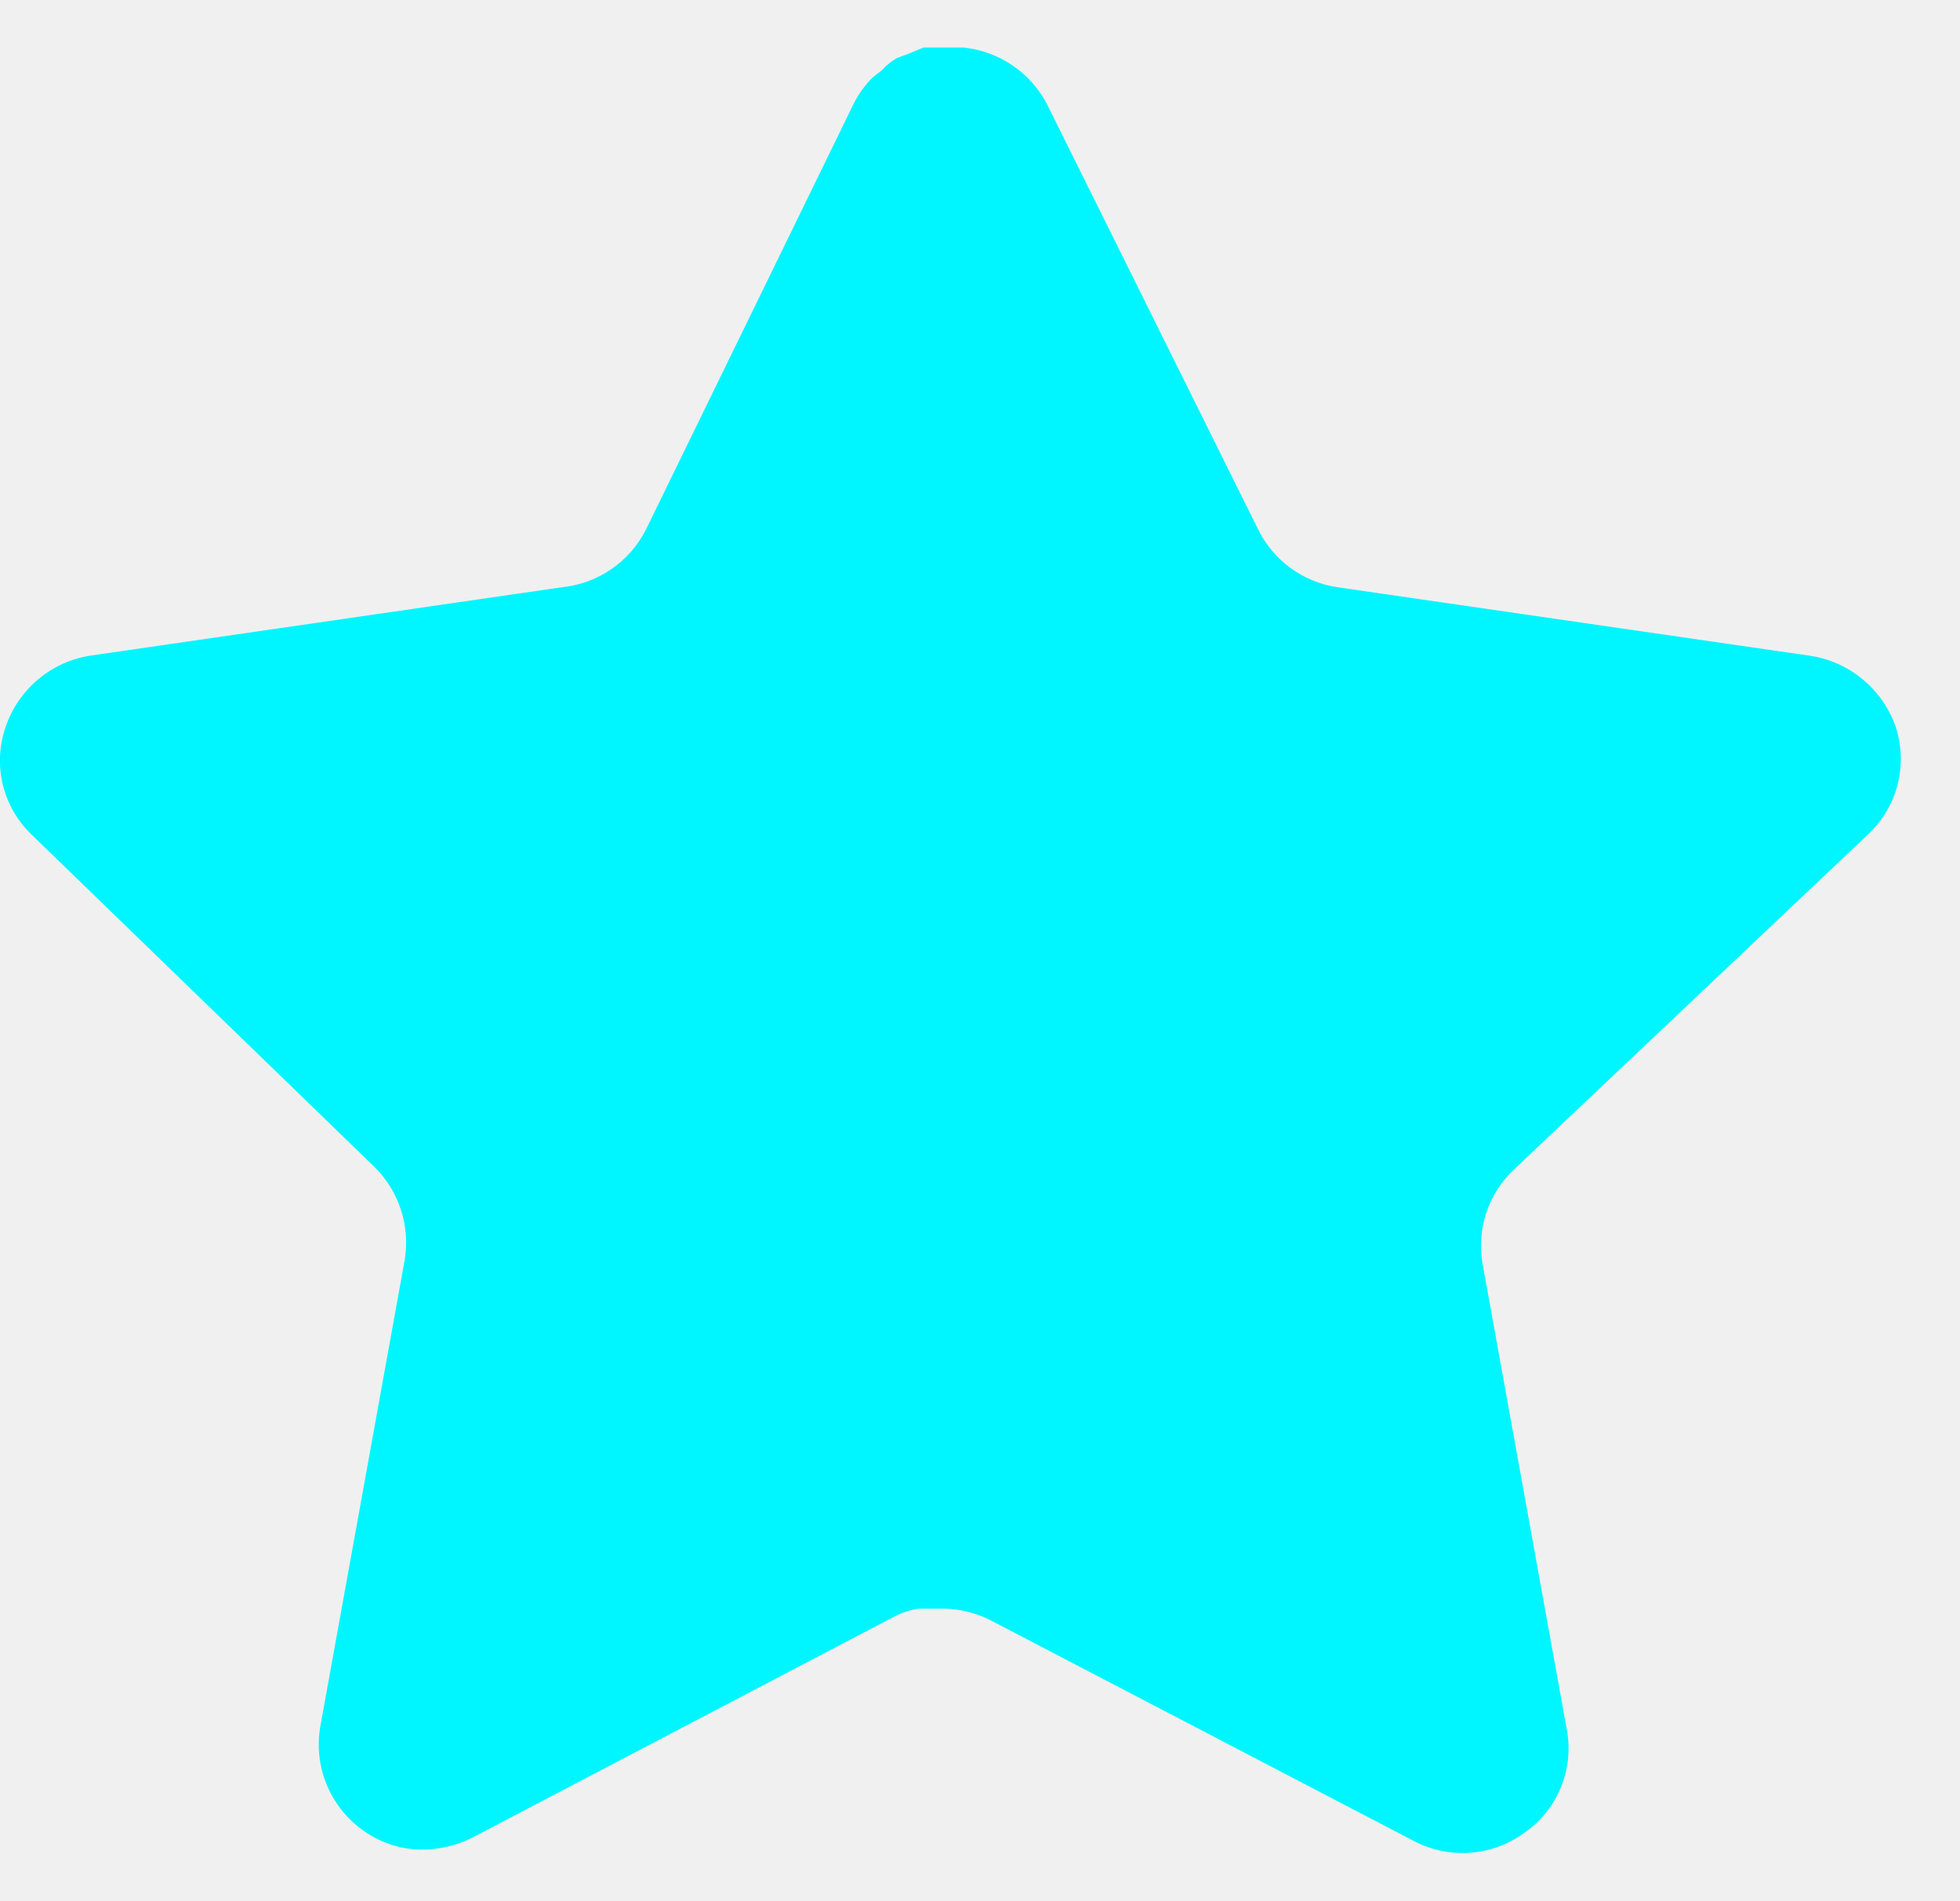
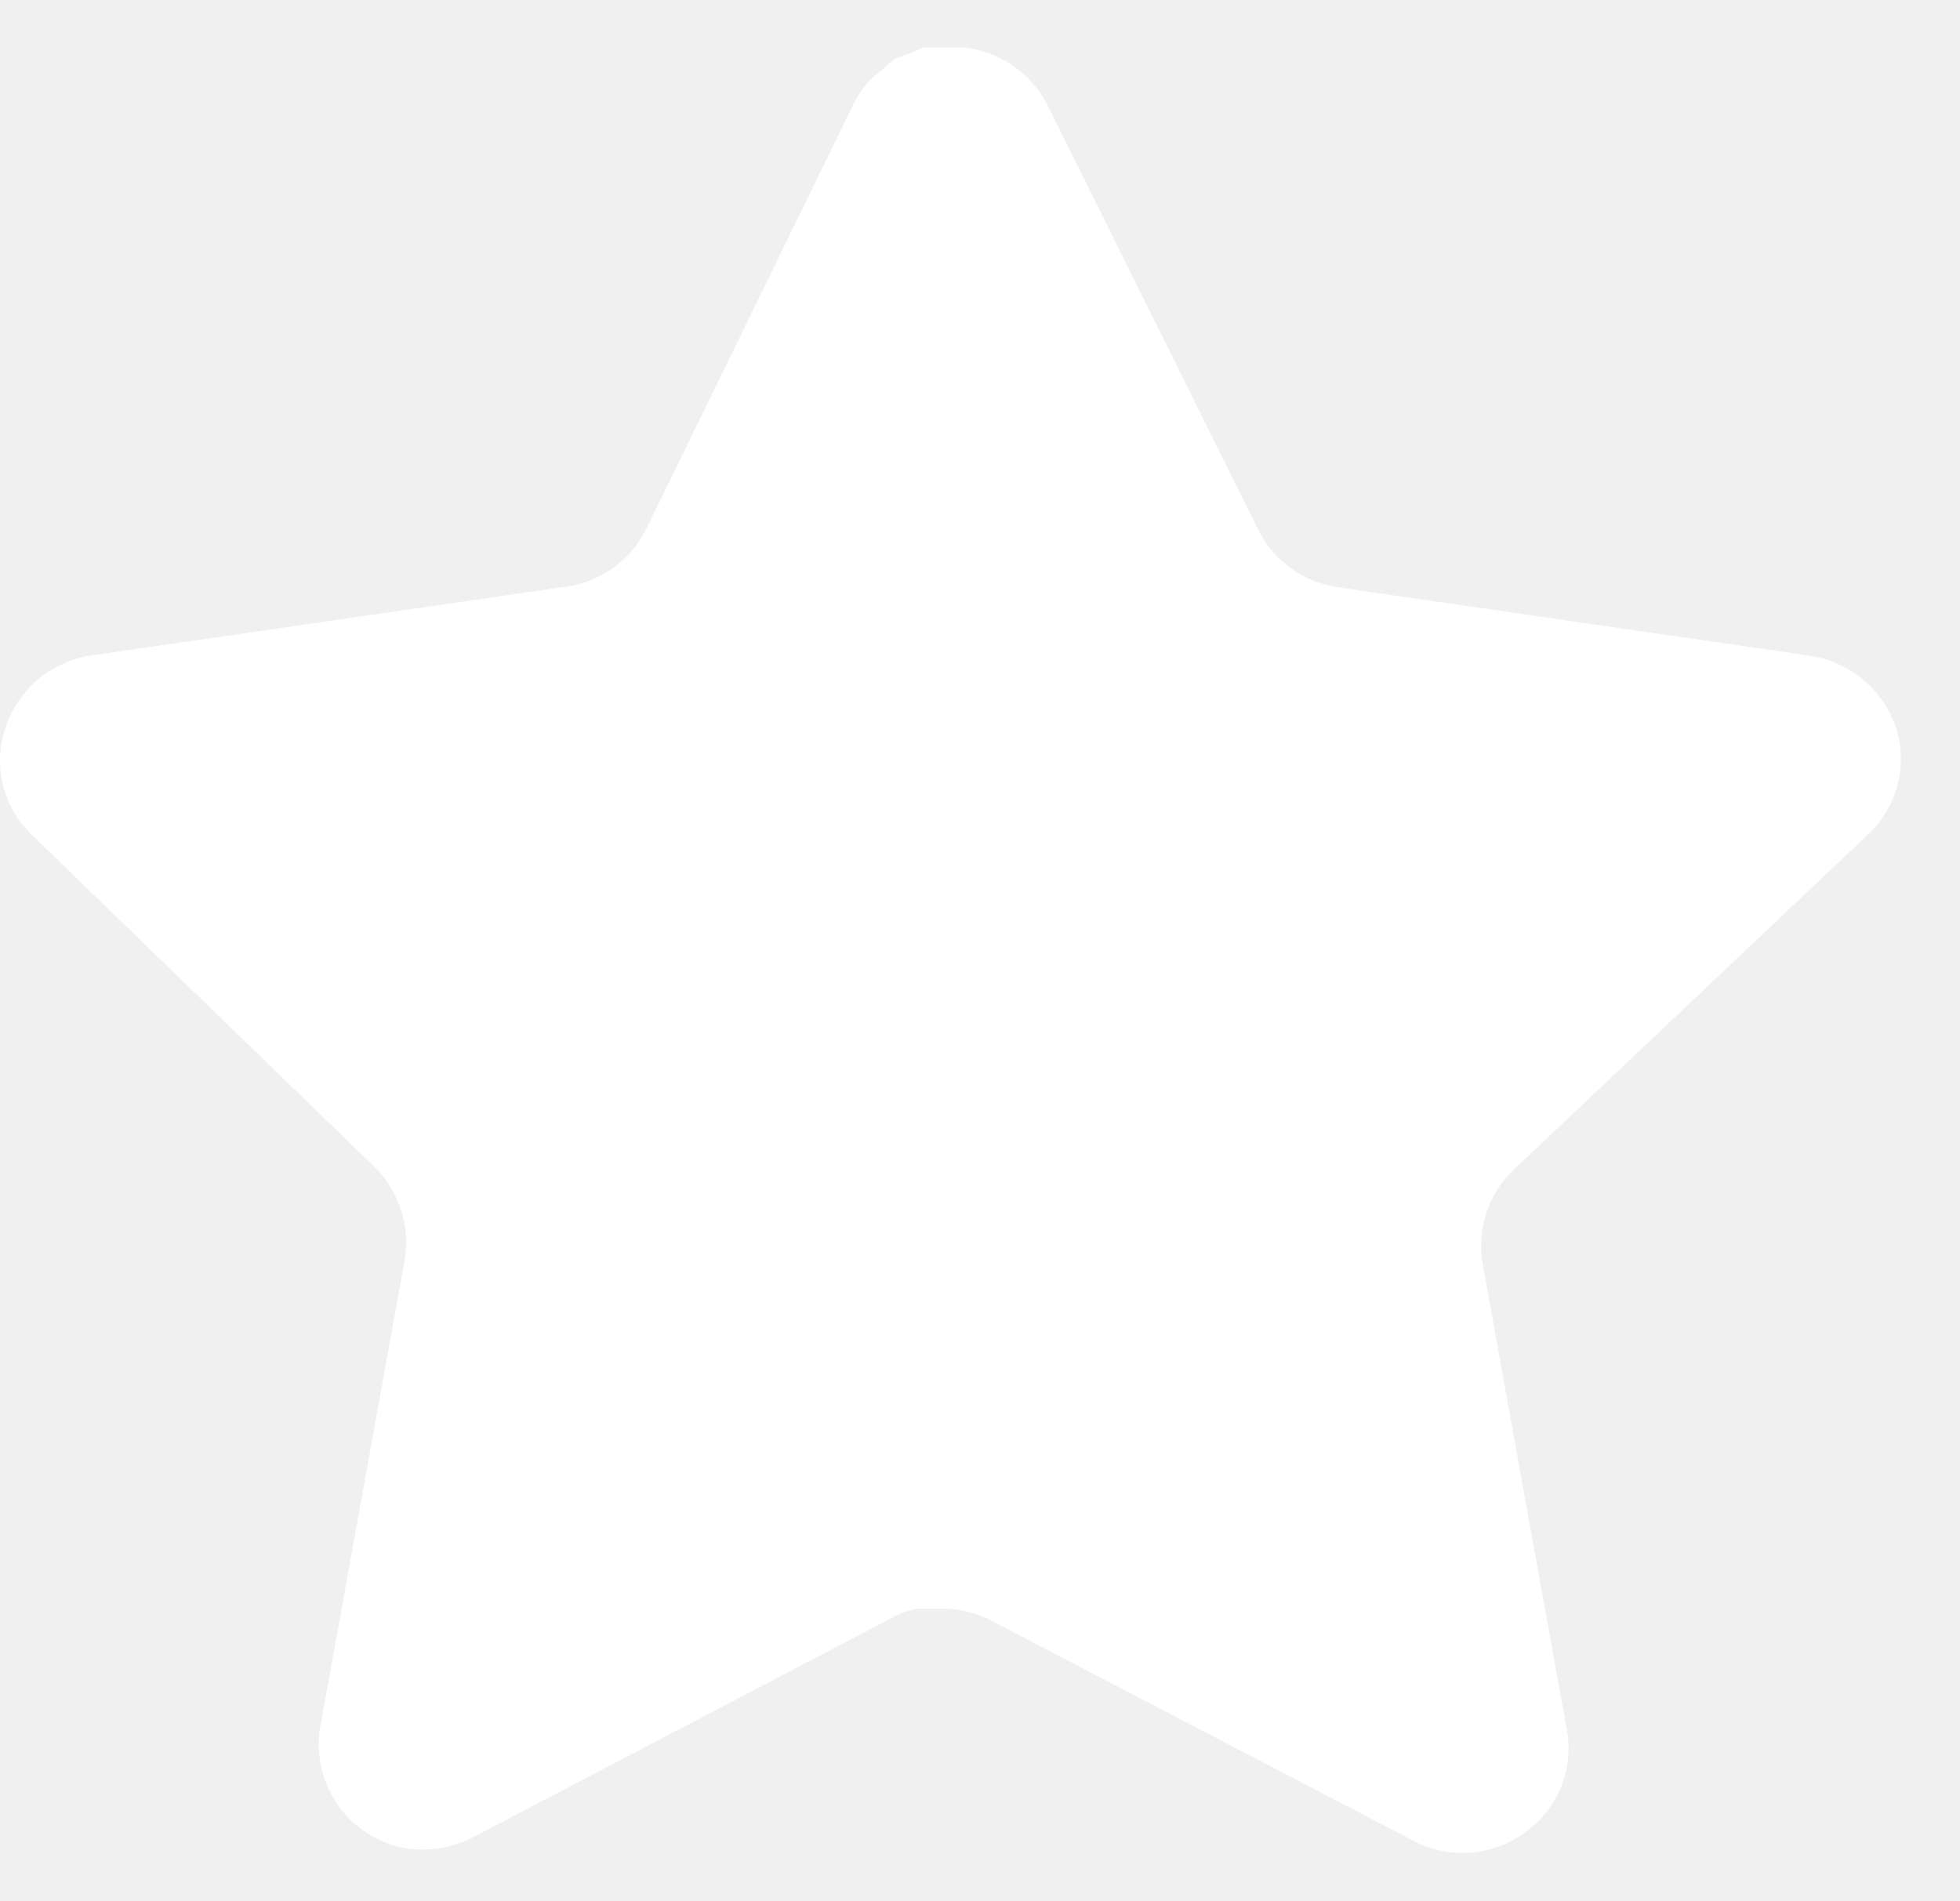
- <svg xmlns="http://www.w3.org/2000/svg" width="33" height="32" viewBox="0 0 33 32" fill="none">
-   <path d="M25.47 19.712C25.055 20.114 24.865 20.695 24.959 21.264L26.382 29.136C26.502 29.803 26.22 30.479 25.662 30.864C25.114 31.264 24.386 31.312 23.79 30.992L16.703 27.296C16.457 27.165 16.183 27.095 15.903 27.087H15.47C15.319 27.109 15.172 27.157 15.038 27.231L7.95 30.944C7.599 31.12 7.202 31.183 6.814 31.12C5.866 30.941 5.234 30.039 5.39 29.087L6.814 21.215C6.908 20.64 6.718 20.056 6.303 19.648L0.526 14.048C0.042 13.579 -0.126 12.875 0.095 12.24C0.31 11.607 0.857 11.144 1.518 11.04L9.47 9.887C10.074 9.824 10.606 9.456 10.878 8.912L14.382 1.728C14.465 1.568 14.572 1.421 14.702 1.296L14.846 1.184C14.921 1.101 15.007 1.032 15.103 0.976L15.278 0.912L15.55 0.8H16.223C16.825 0.863 17.354 1.223 17.631 1.76L21.182 8.912C21.438 9.435 21.935 9.799 22.51 9.887L30.462 11.04C31.134 11.136 31.695 11.6 31.918 12.24C32.127 12.882 31.946 13.586 31.454 14.048L25.47 19.712Z" fill="#00F6FF" />
+ <svg xmlns="http://www.w3.org/2000/svg" width="33" height="32" fill="none">
+   <path d="M25.47 19.712a1.761 1.761 0 00-.51 1.552l1.422 7.872a1.728 1.728 0 01-.72 1.728c-.548.4-1.276.448-1.872.128l-7.087-3.696a1.81 1.81 0 00-.8-.21h-.433c-.15.023-.298.071-.432.145L7.95 30.944c-.35.176-.748.239-1.136.176a1.778 1.778 0 01-1.424-2.033l1.424-7.872a1.79 1.79 0 00-.51-1.567l-5.778-5.6a1.727 1.727 0 01-.43-1.808 1.797 1.797 0 011.422-1.2L9.47 9.887a1.78 1.78 0 001.408-.975l3.504-7.184c.083-.16.19-.307.32-.432l.144-.112c.075-.083.161-.152.257-.208l.175-.064L15.55.8h.673a1.79 1.79 0 011.408.96l3.55 7.152c.257.523.754.887 1.329.975l7.952 1.153c.672.096 1.233.56 1.456 1.2.21.642.028 1.346-.464 1.808l-5.984 5.664z" fill="#ffffff" />
</svg>
